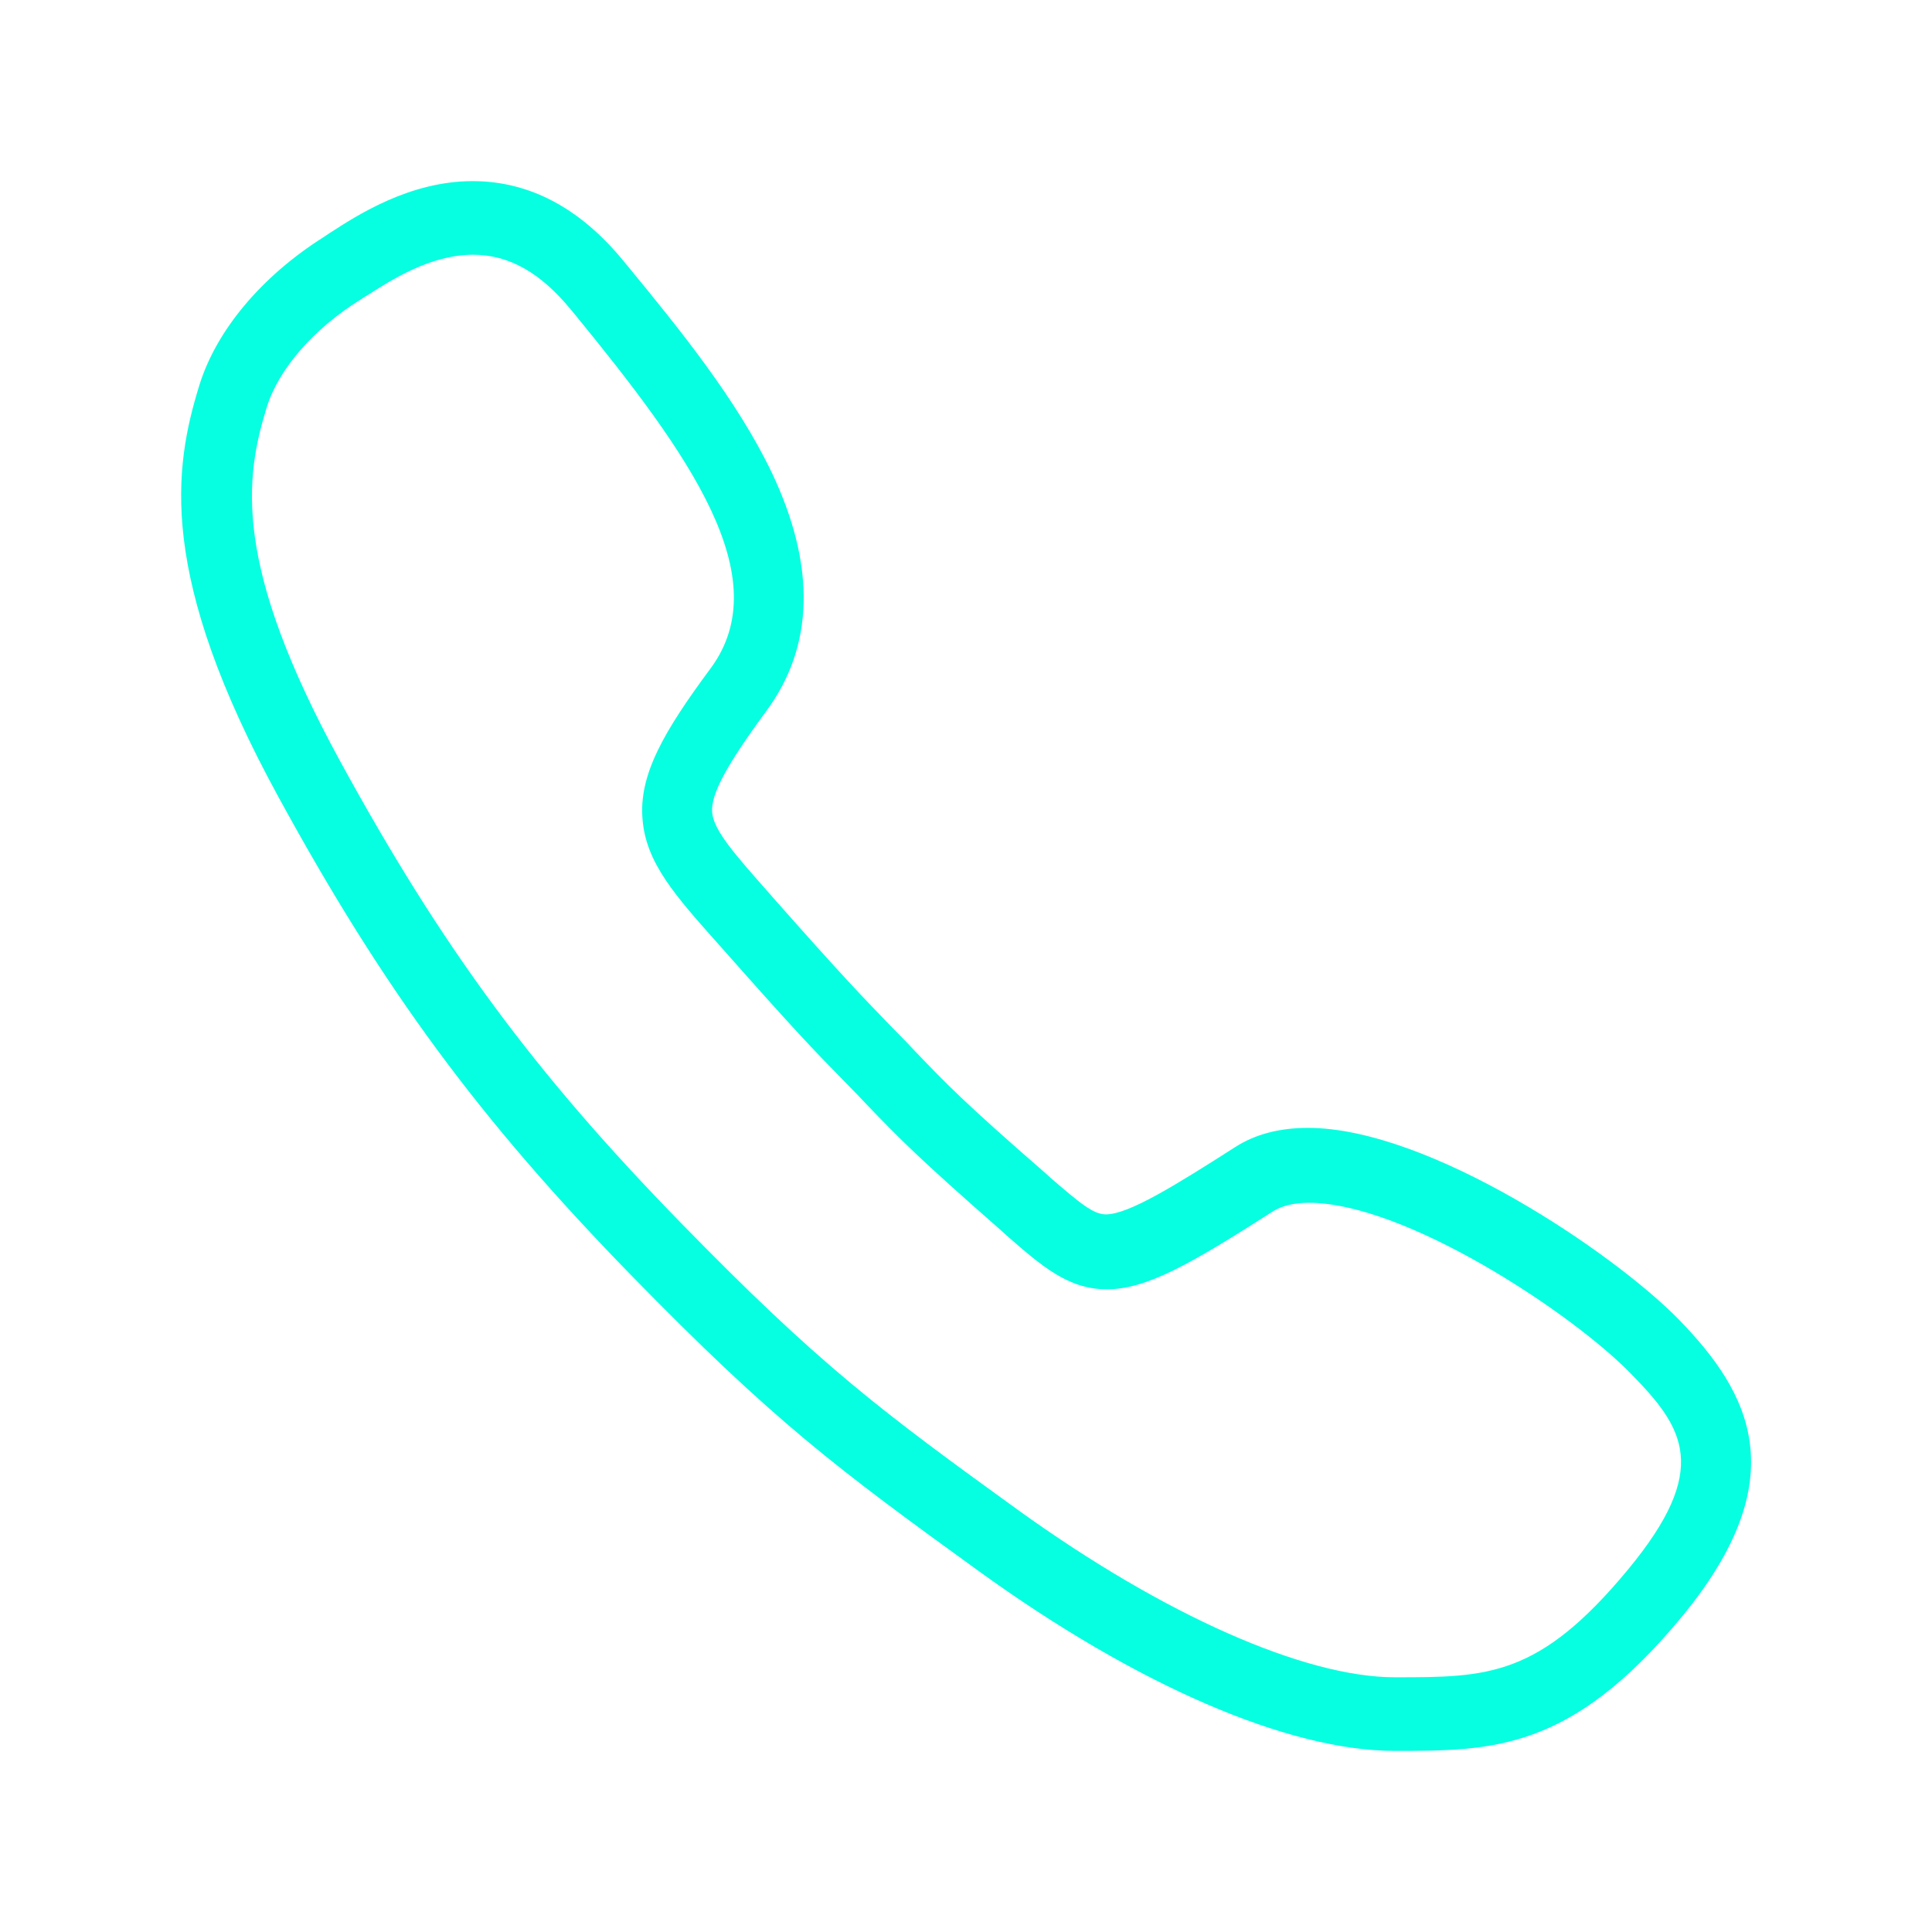
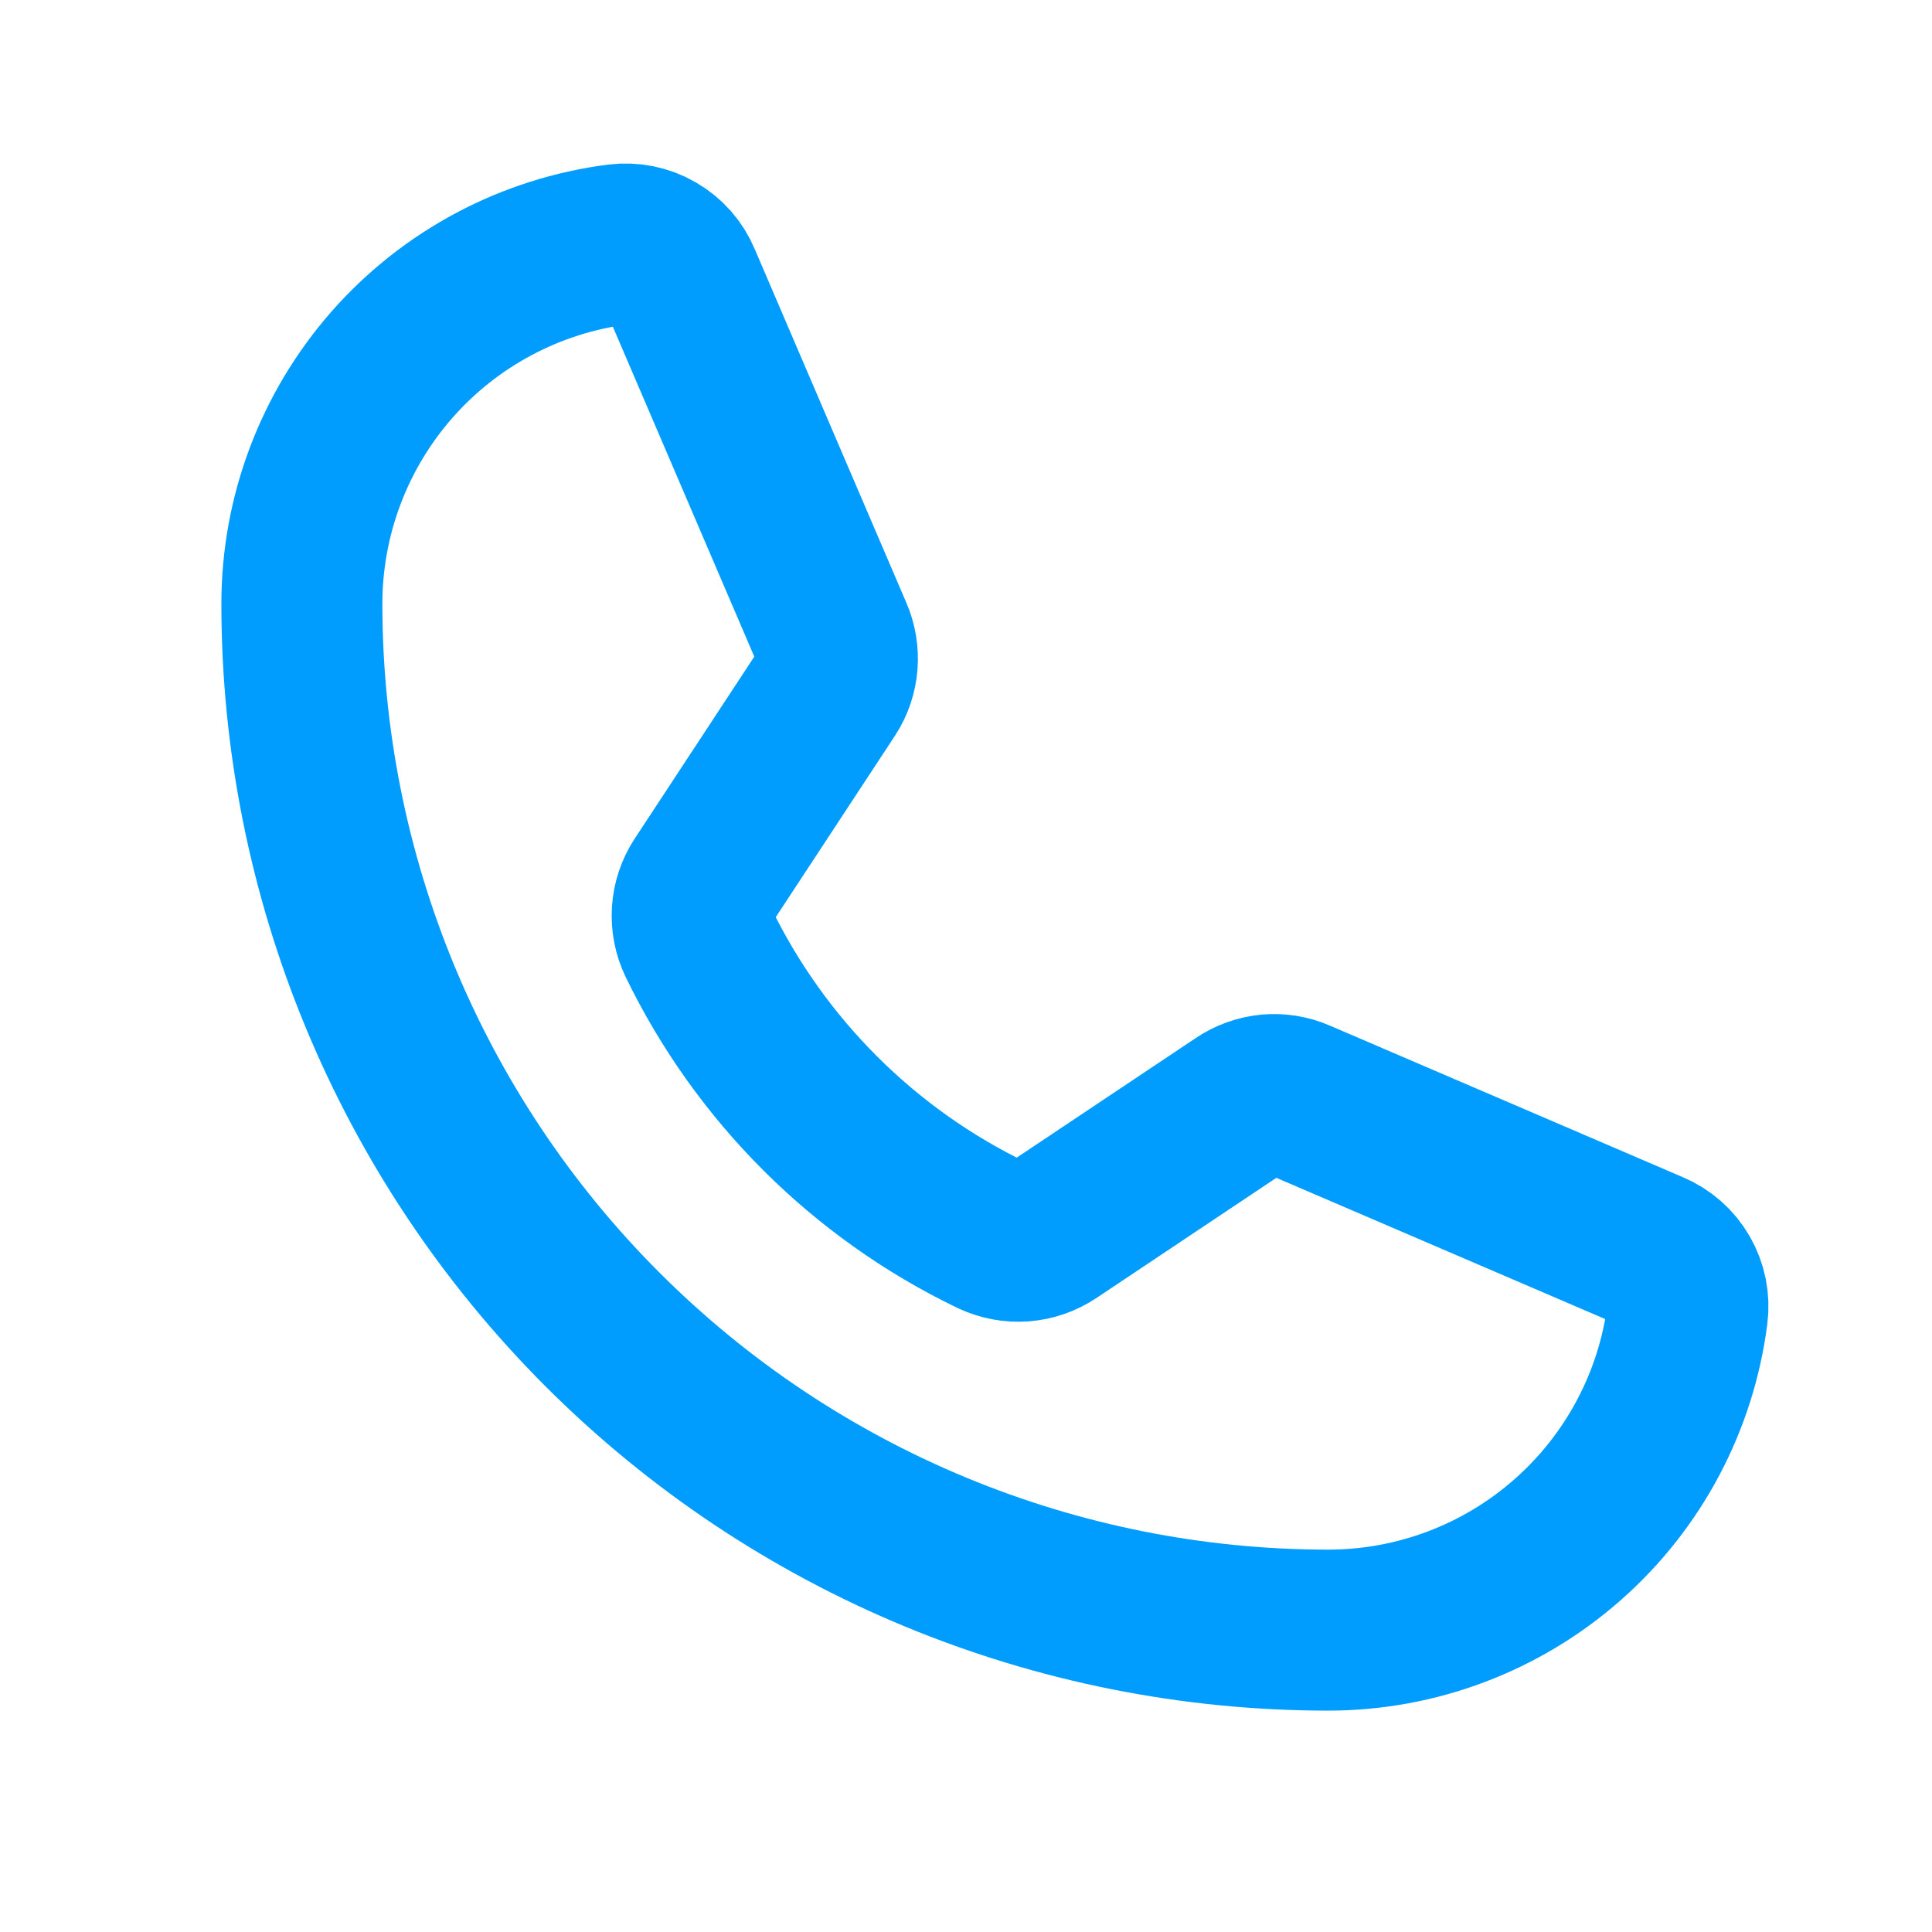
- <svg xmlns="http://www.w3.org/2000/svg" width="32" height="32" viewBox="0 0 32 32" fill="none">
-   <path d="M27.816 21.865C26.738 20.757 23.672 18.681 21.663 18.681C21.198 18.681 20.792 18.785 20.459 18.999C19.477 19.627 18.694 20.114 18.317 20.114C18.11 20.114 17.889 19.93 17.401 19.509L17.32 19.435C15.969 18.26 15.68 17.957 15.156 17.411L15.023 17.27C14.927 17.174 14.846 17.086 14.764 17.005C14.306 16.532 13.974 16.192 12.8 14.863L12.748 14.803C12.187 14.168 11.817 13.755 11.795 13.452C11.773 13.156 12.031 12.676 12.689 11.782C13.487 10.704 13.516 9.374 12.785 7.831C12.201 6.612 11.249 5.445 10.406 4.418L10.333 4.33C9.609 3.443 8.767 3 7.829 3C6.787 3 5.923 3.561 5.465 3.857C5.428 3.879 5.391 3.909 5.354 3.931C4.328 4.581 3.582 5.474 3.301 6.383C2.88 7.749 2.599 9.522 4.616 13.208C6.359 16.399 7.939 18.541 10.451 21.119C12.815 23.541 13.863 24.324 16.212 26.023C18.827 27.914 21.338 29 23.096 29C24.729 29 26.014 29 27.846 26.791C29.766 24.472 28.968 23.054 27.816 21.865ZM26.967 25.994C25.489 27.781 24.64 27.781 23.104 27.781C21.604 27.781 19.277 26.747 16.884 25.026C14.595 23.372 13.575 22.611 11.278 20.255C8.848 17.765 7.319 15.69 5.635 12.61C3.855 9.352 4.054 7.927 4.416 6.752C4.608 6.124 5.184 5.452 5.967 4.965C6.004 4.943 6.041 4.913 6.085 4.891C6.477 4.64 7.127 4.219 7.836 4.219C8.427 4.219 8.951 4.514 9.454 5.127L9.528 5.216C11.411 7.52 12.881 9.559 11.773 11.066C10.99 12.122 10.576 12.839 10.643 13.577C10.702 14.294 11.182 14.833 11.906 15.646L11.958 15.704C13.147 17.049 13.487 17.403 13.959 17.884C14.041 17.965 14.122 18.053 14.218 18.149L14.351 18.29C14.897 18.858 15.2 19.169 16.589 20.387L16.67 20.461C17.261 20.978 17.697 21.355 18.332 21.355C18.989 21.355 19.713 20.942 21.087 20.062C21.227 19.974 21.427 19.922 21.678 19.922C23.281 19.922 26.044 21.754 27.011 22.751C27.897 23.652 28.341 24.332 26.967 25.994Z" fill="#07FFE1" />
+ <svg xmlns="http://www.w3.org/2000/svg" width="24" height="24" viewBox="0 0 24 24" fill="none">
+   <path d="M8.672 11.7C9.444 13.293 10.732 14.579 12.328 15.347C12.446 15.402 12.576 15.427 12.706 15.417C12.836 15.407 12.961 15.363 13.069 15.29L15.412 13.725C15.516 13.655 15.636 13.612 15.76 13.6C15.885 13.589 16.01 13.609 16.125 13.659L20.512 15.543C20.663 15.606 20.788 15.716 20.869 15.857C20.95 15.997 20.983 16.161 20.962 16.322C20.823 17.407 20.294 18.405 19.472 19.128C18.651 19.851 17.594 20.25 16.5 20.25C13.118 20.25 9.875 18.907 7.484 16.515C5.093 14.124 3.75 10.881 3.75 7.5C3.75 6.406 4.149 5.349 4.872 4.527C5.595 3.706 6.593 3.176 7.678 3.037C7.839 3.017 8.003 3.049 8.143 3.131C8.284 3.212 8.394 3.337 8.456 3.487L10.341 7.884C10.39 7.997 10.41 8.12 10.4 8.243C10.39 8.365 10.351 8.484 10.284 8.587L8.719 10.969C8.649 11.076 8.608 11.2 8.6 11.328C8.592 11.456 8.616 11.584 8.672 11.7V11.7Z" stroke="#009DFF" stroke-width="2" stroke-linecap="round" stroke-linejoin="round" />
</svg>
